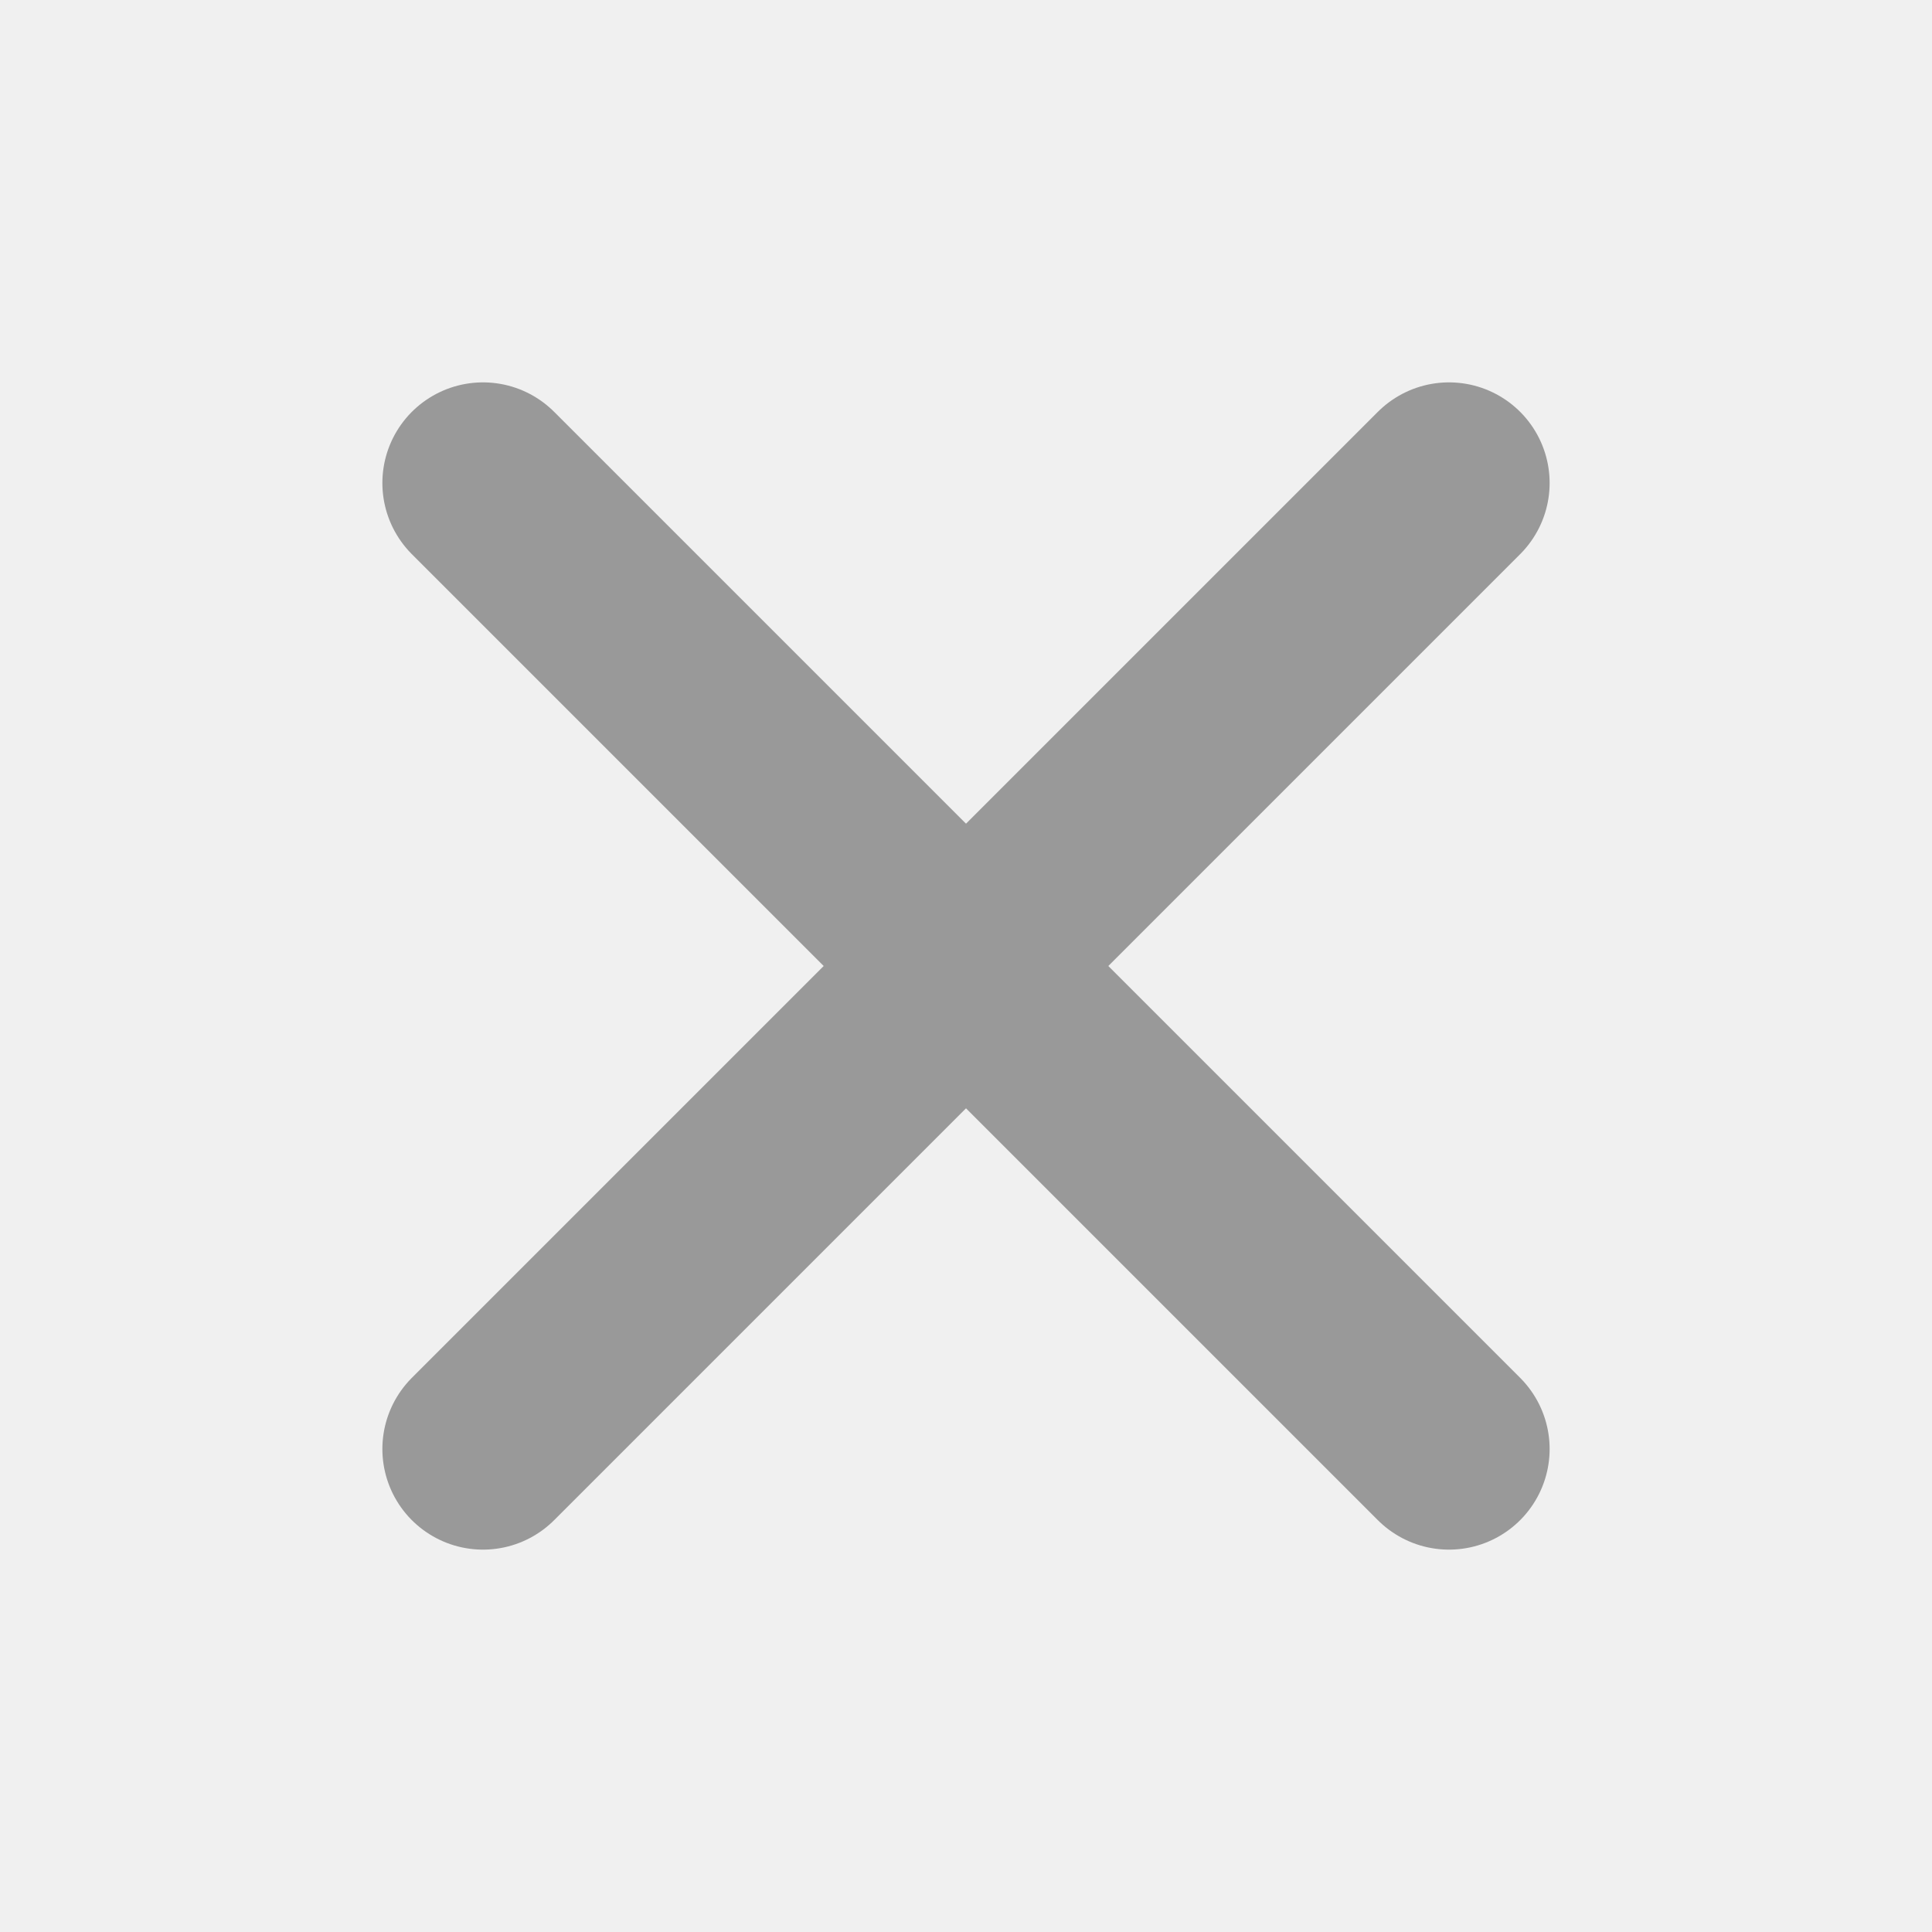
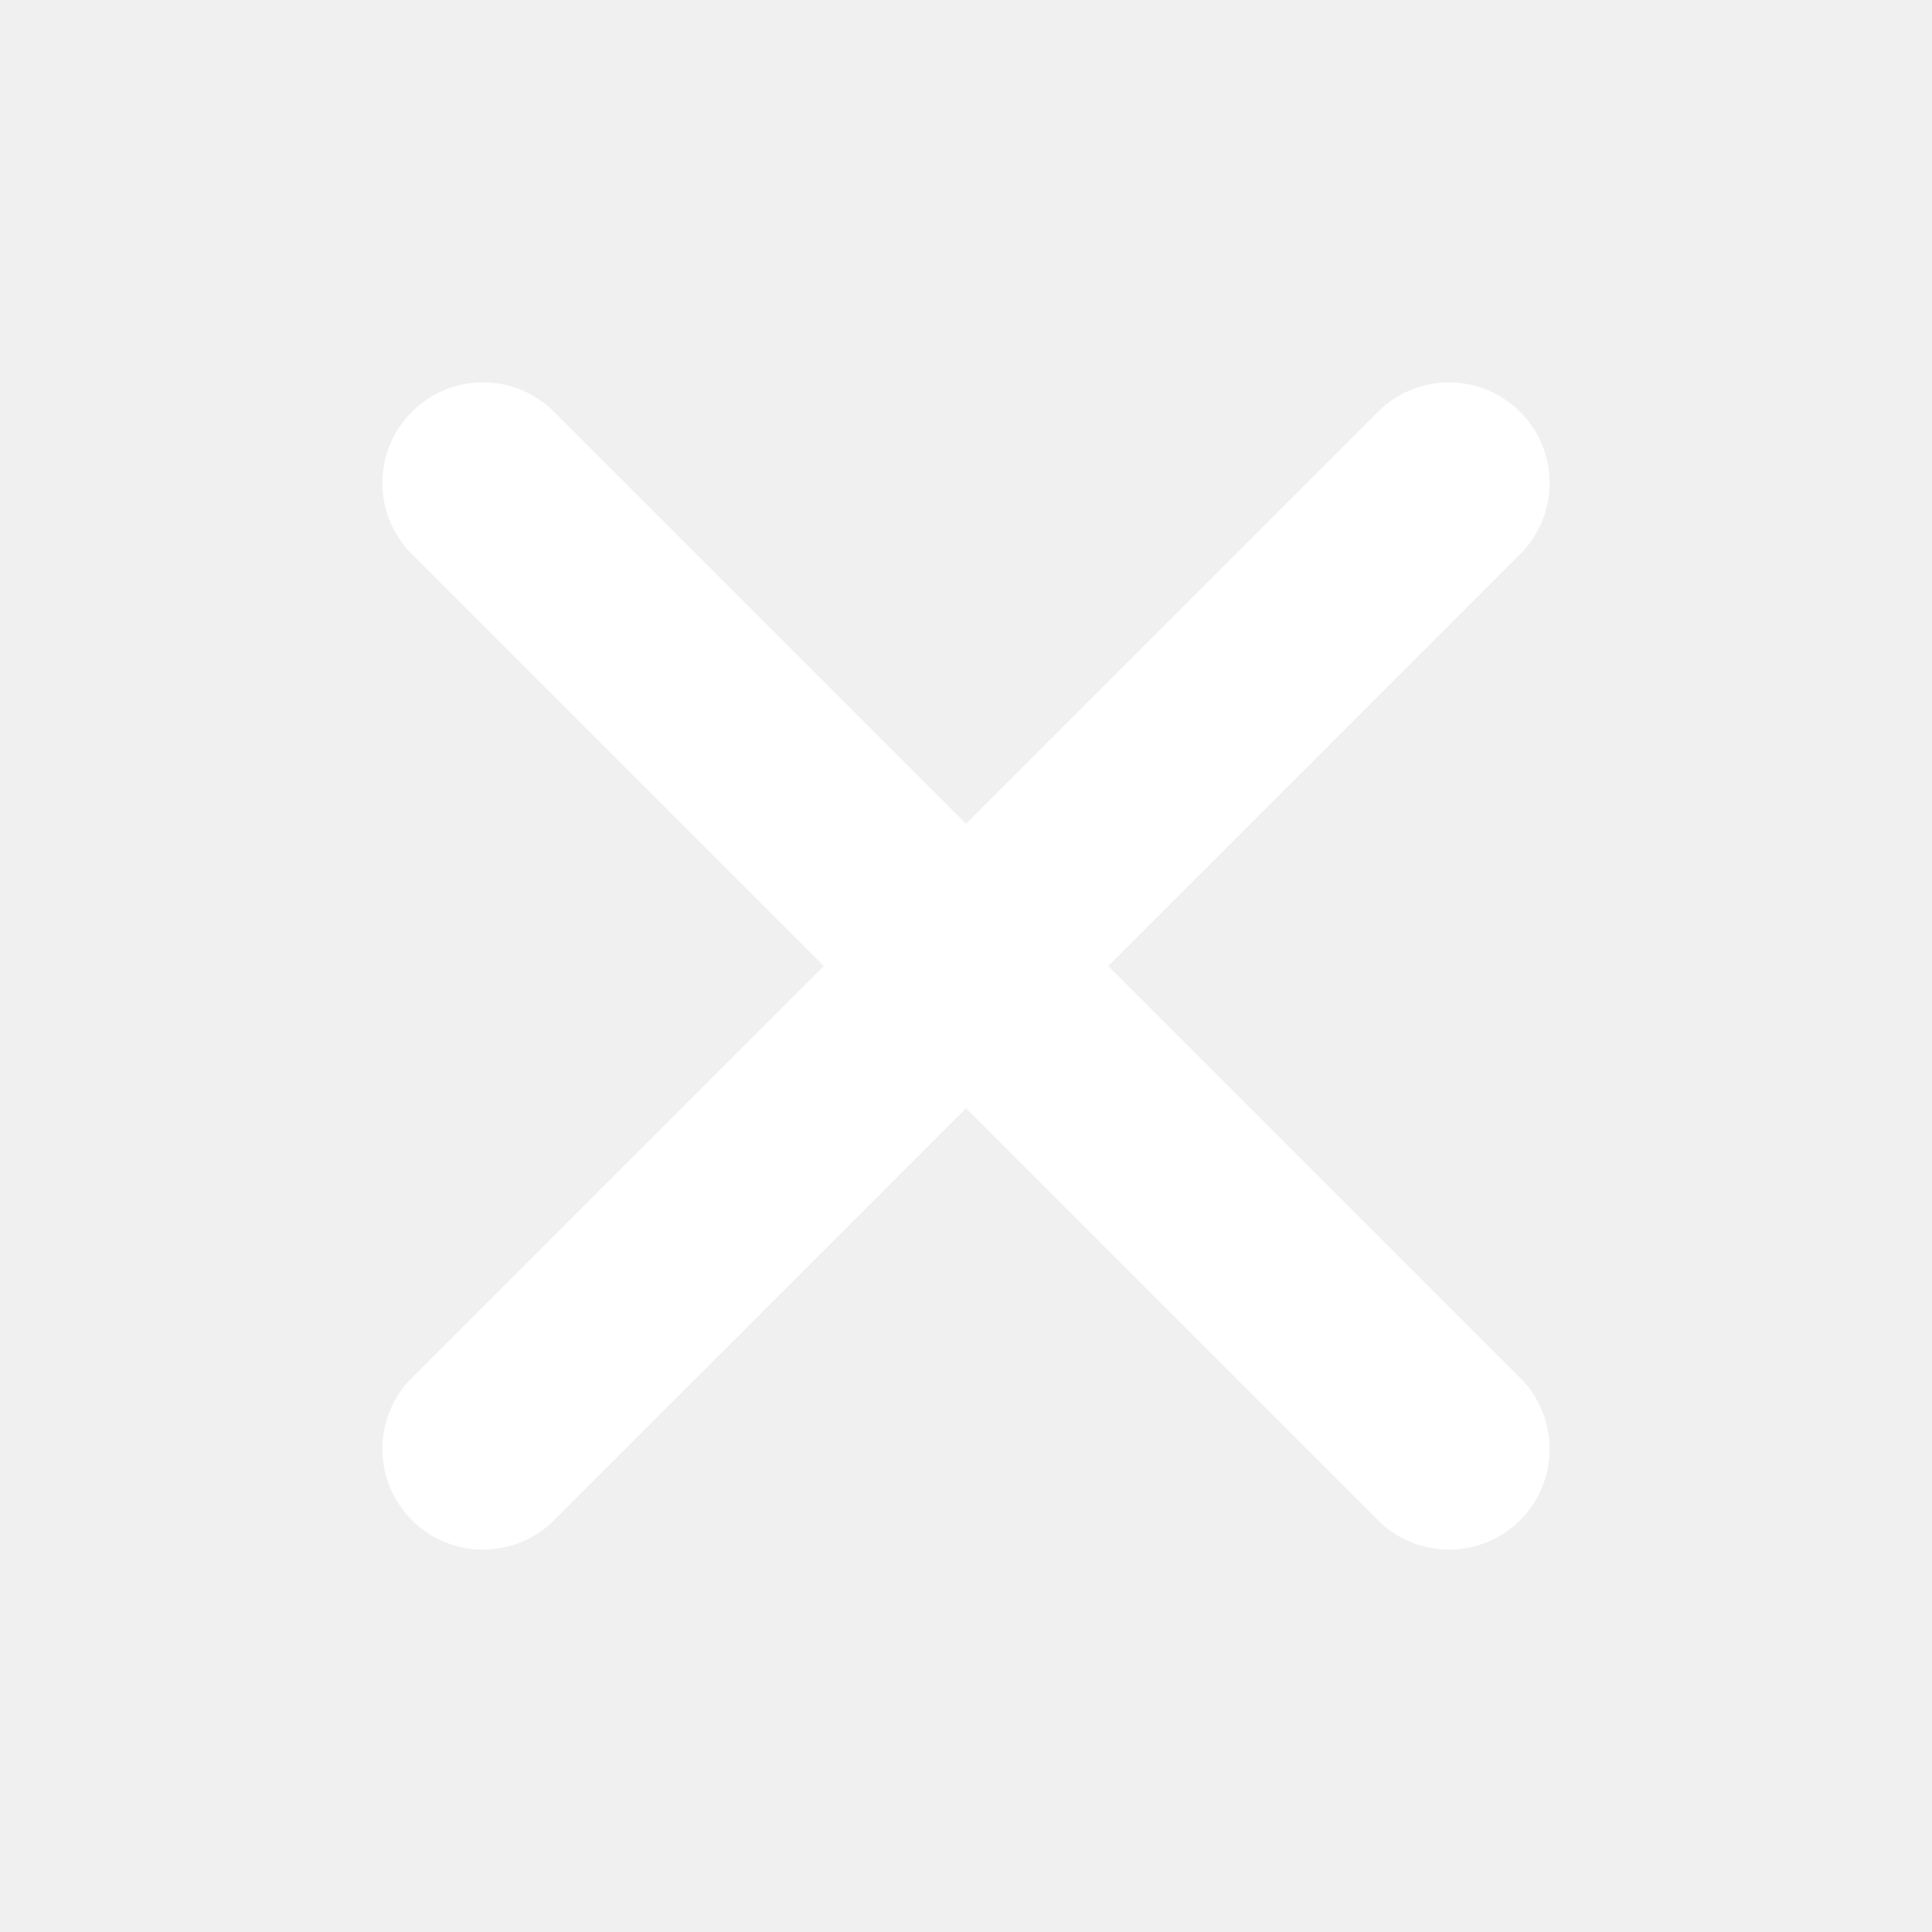
- <svg xmlns="http://www.w3.org/2000/svg" width="24" height="24" viewBox="0 0 24 24" fill="none" stroke="#999999" stroke-width="2.5" stroke-linecap="round" stroke-linejoin="round">
+ <svg xmlns="http://www.w3.org/2000/svg" width="24" height="24" viewBox="0 0 24 24" fill="none" stroke="#FFFFFF" stroke-width="2.5" stroke-linecap="round" stroke-linejoin="round">
  <line x1="18" y1="6" x2="6" y2="18" />
  <line x1="6" y1="6" x2="18" y2="18" />
</svg>
